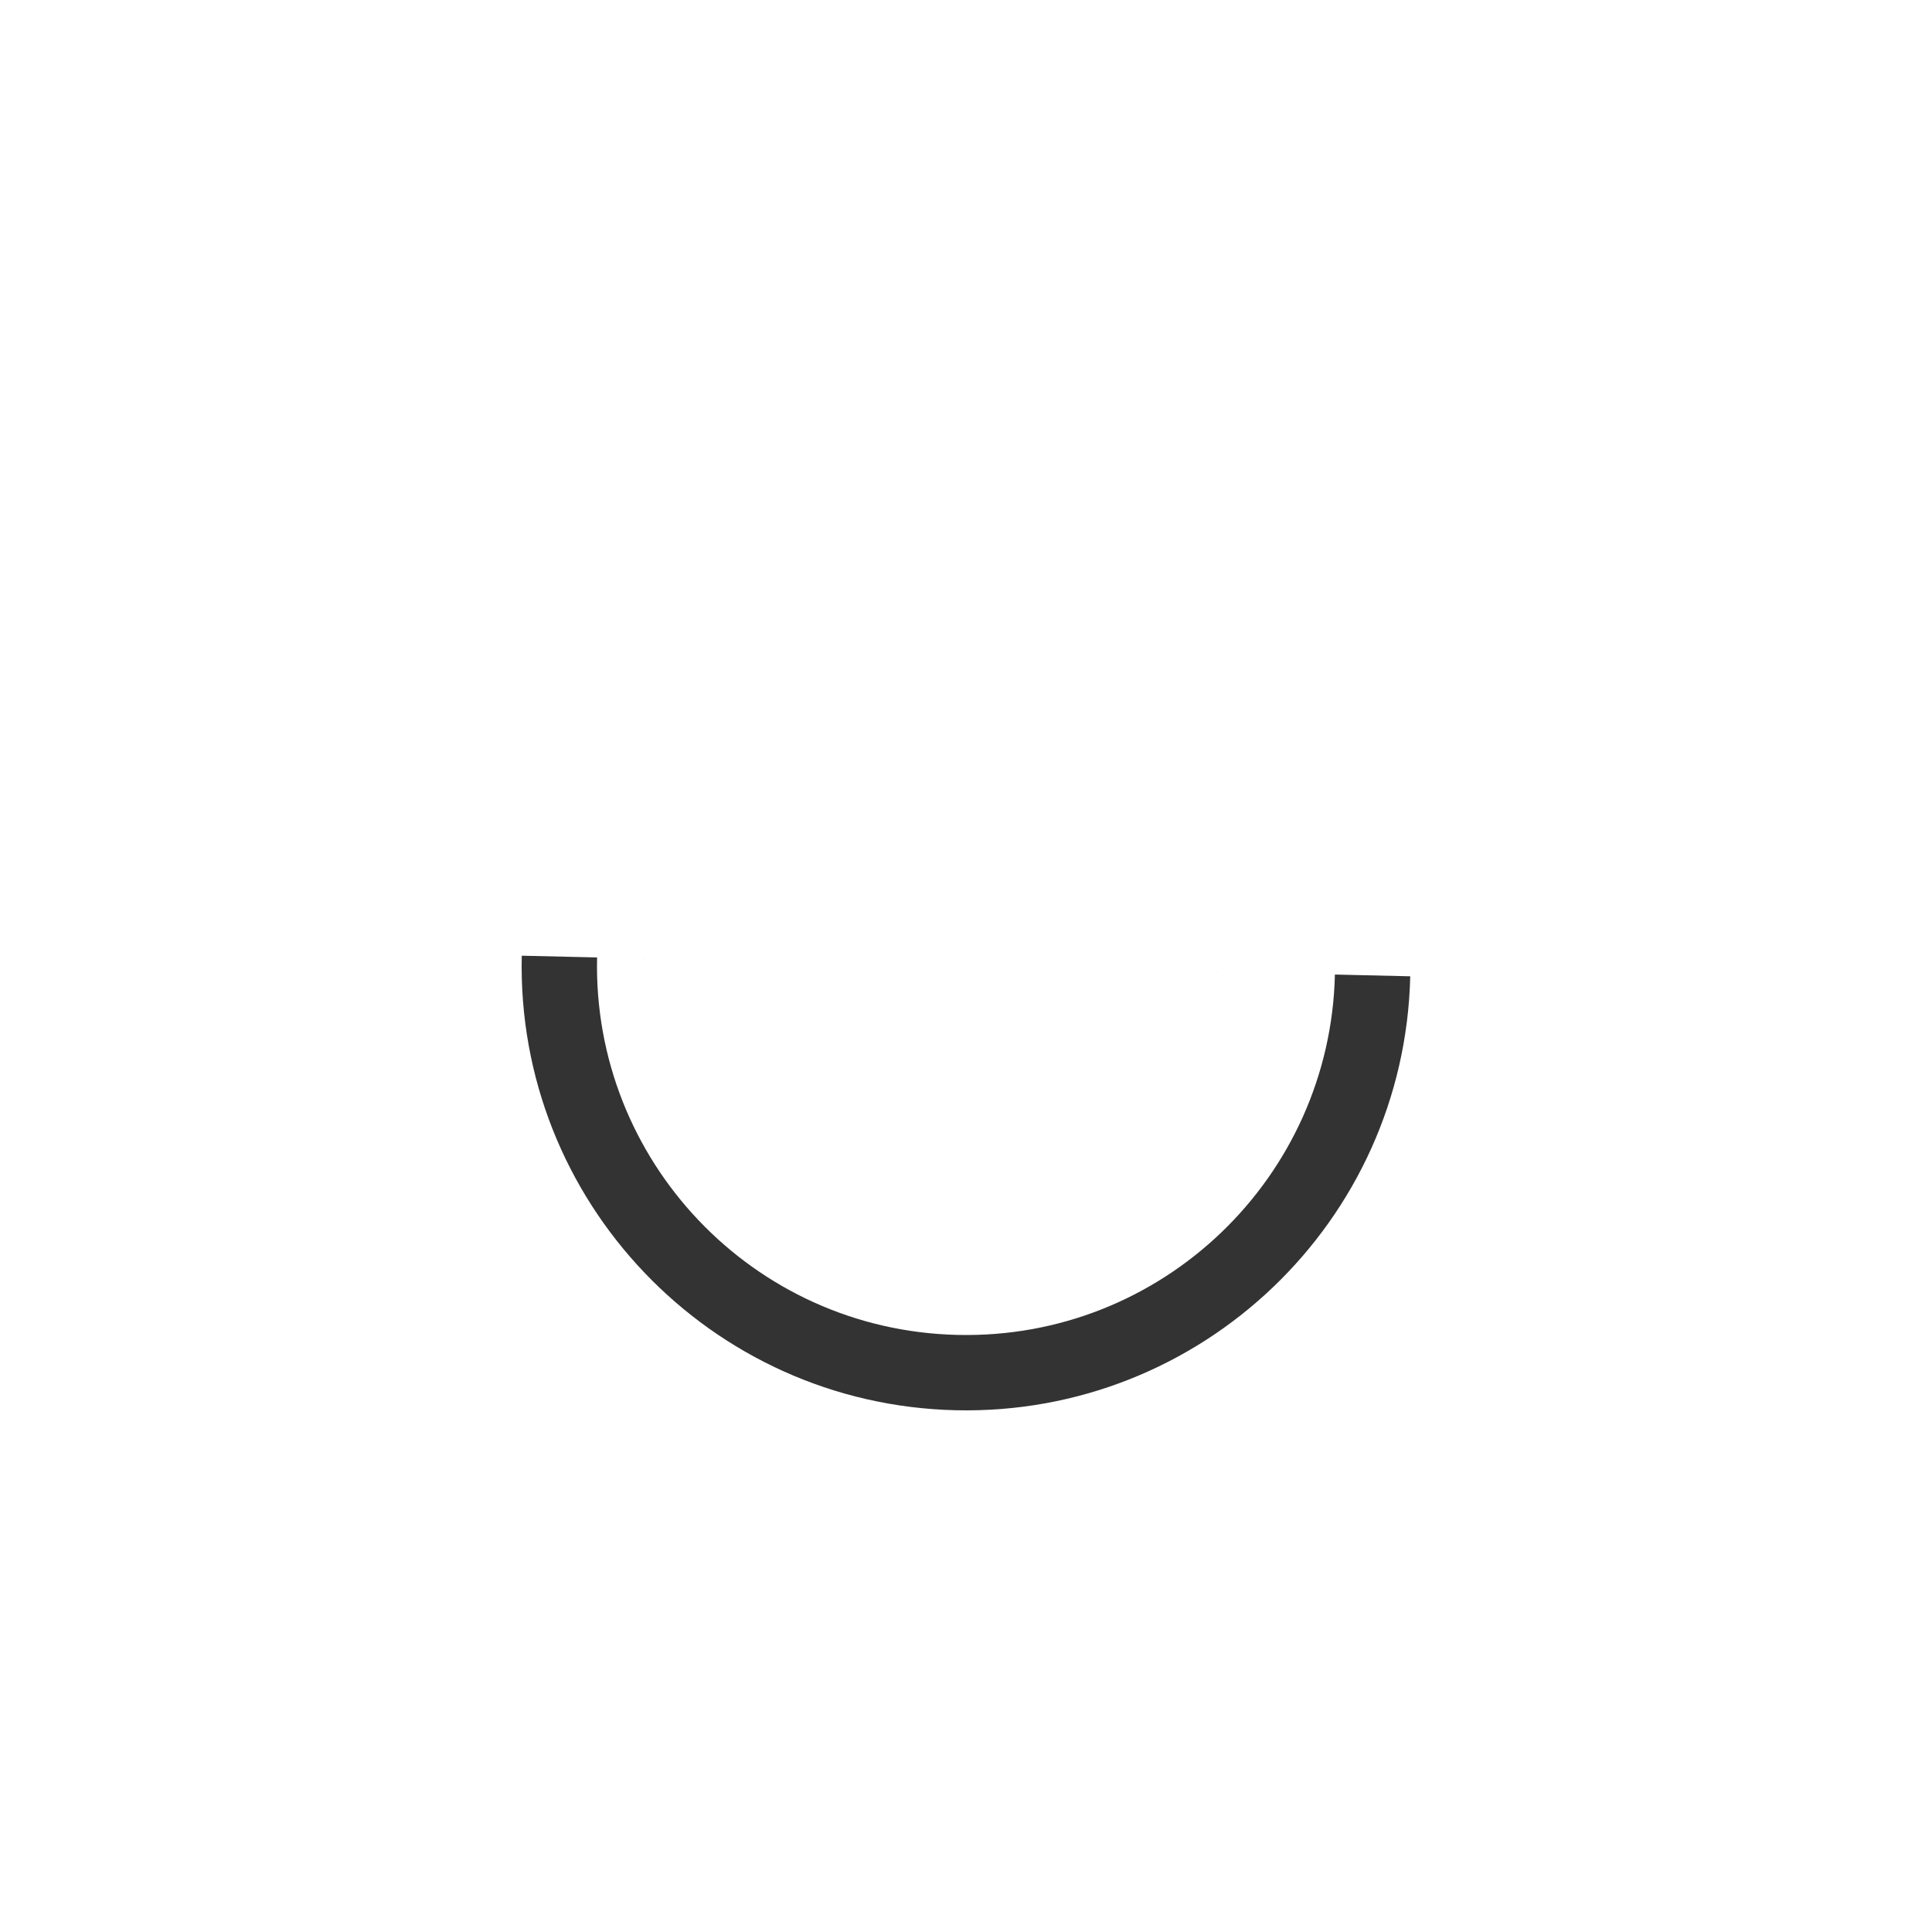
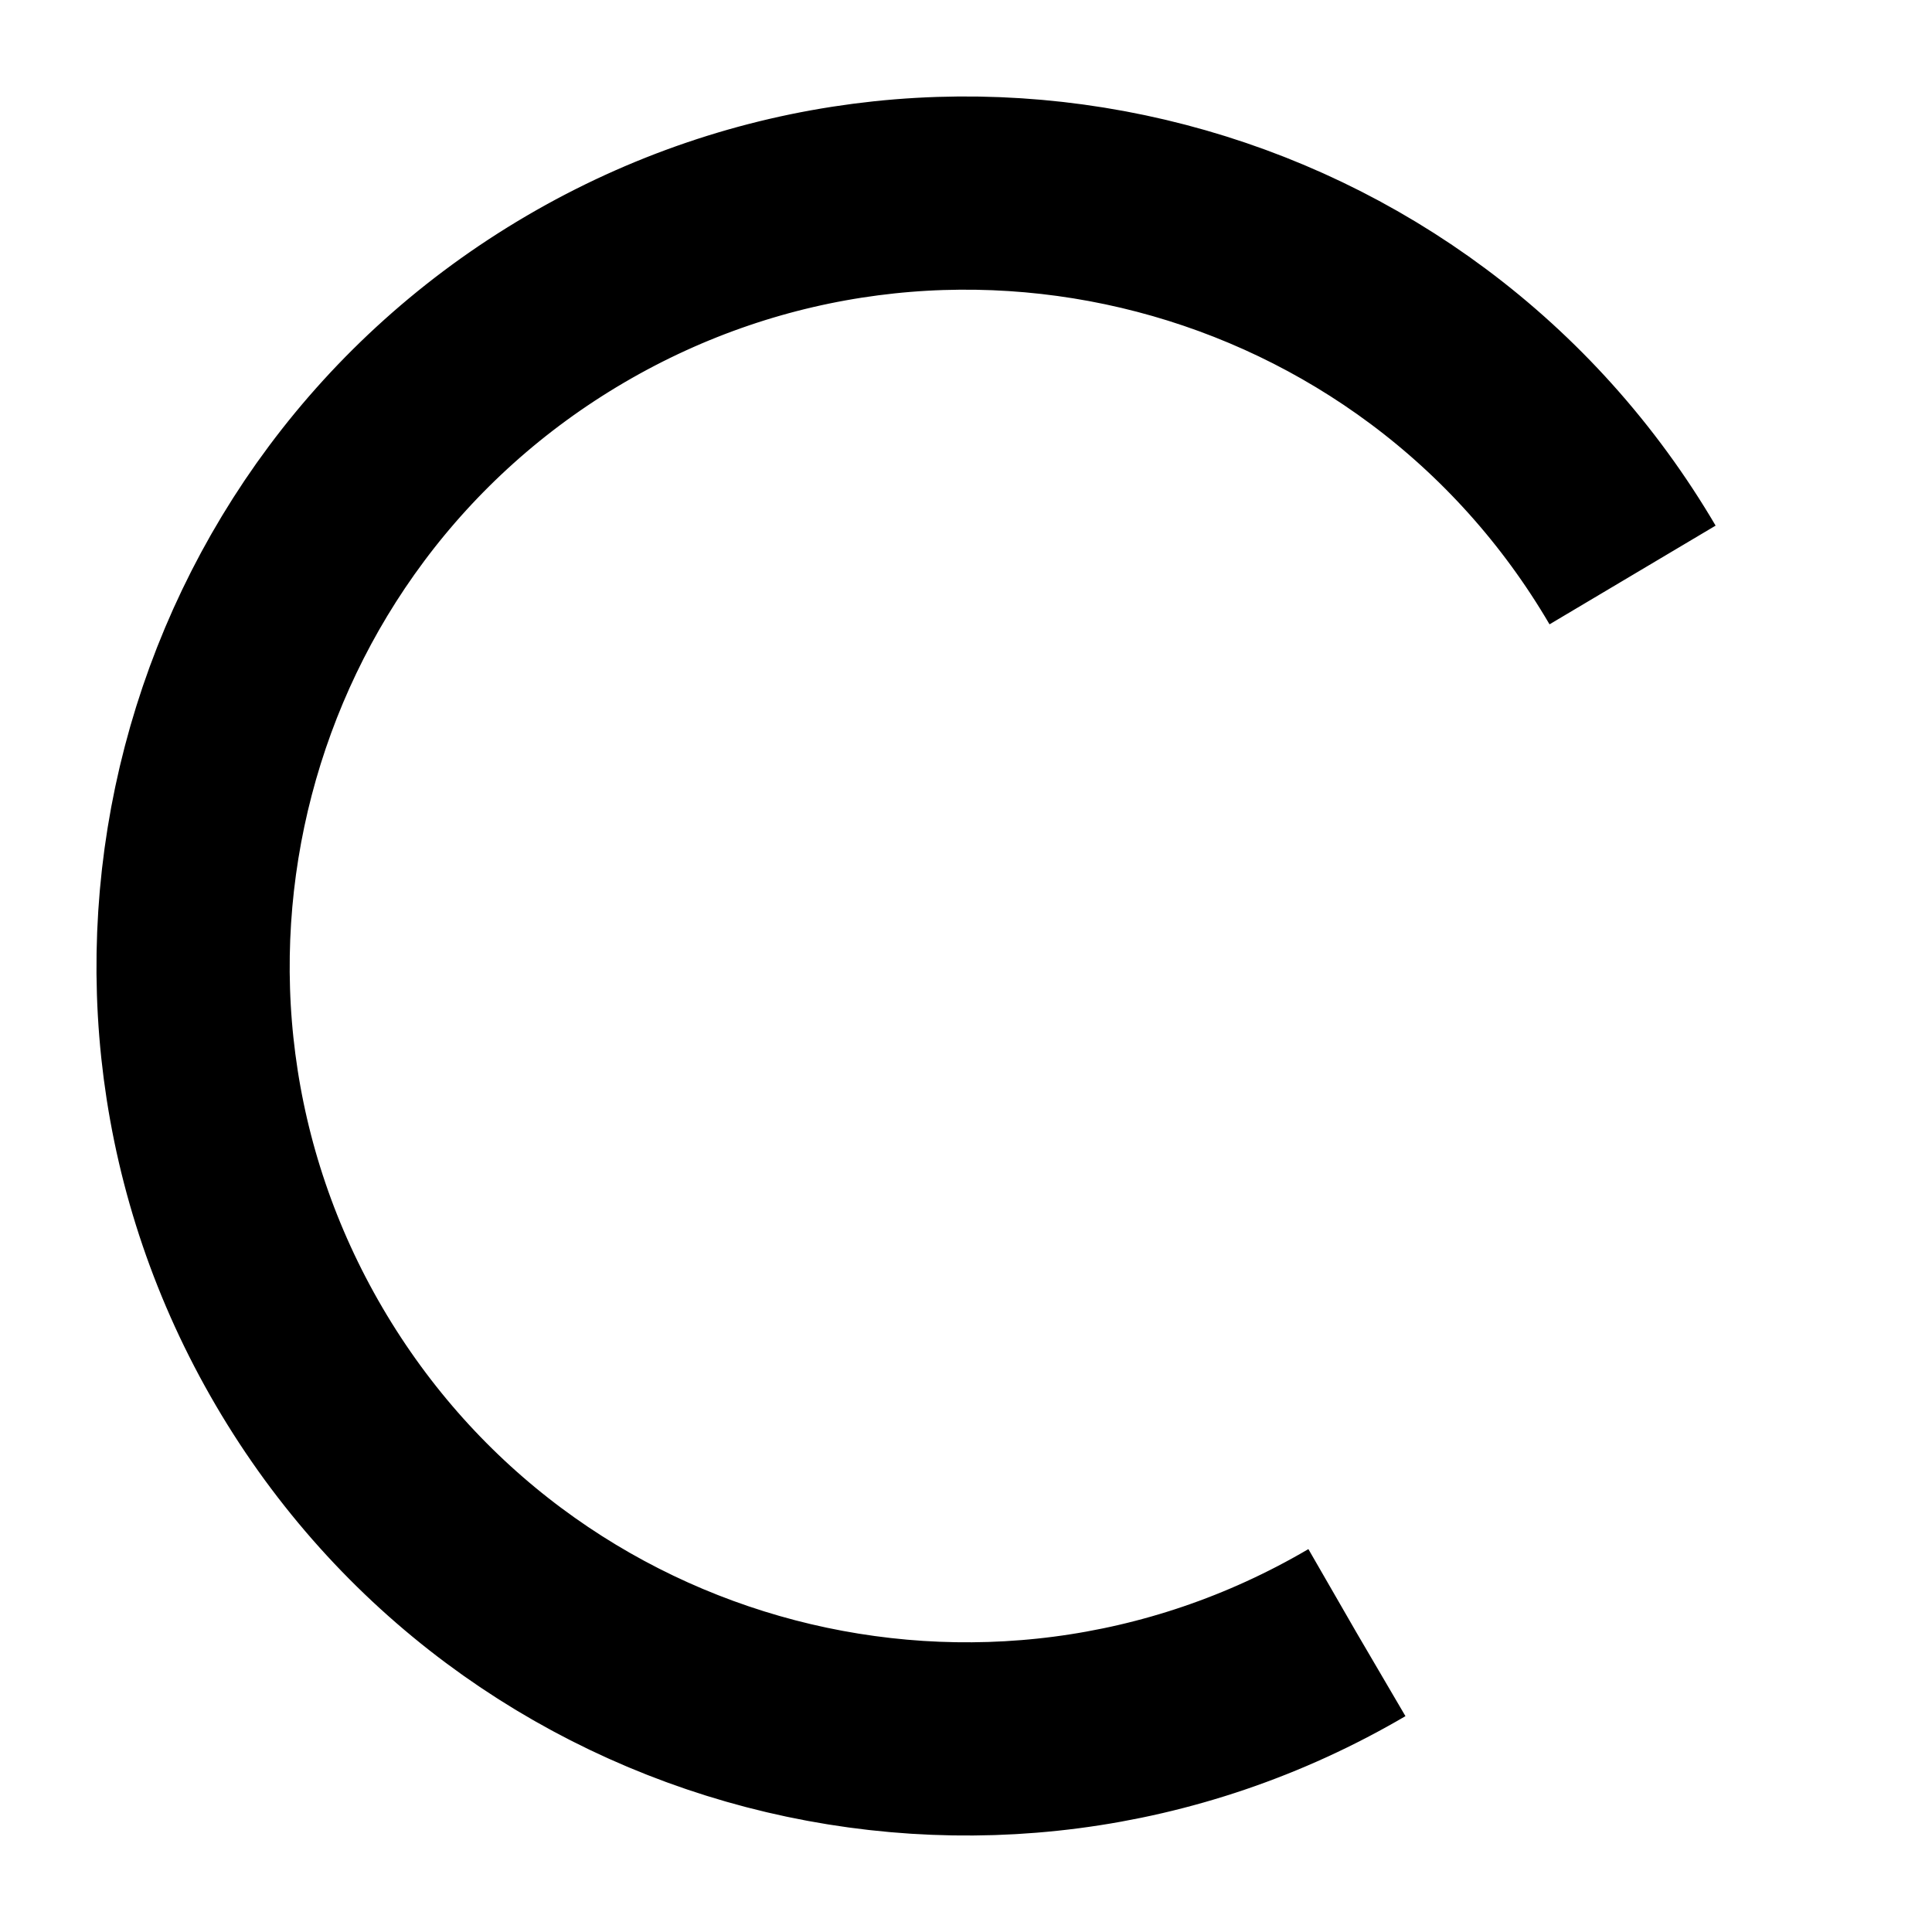
- <svg xmlns="http://www.w3.org/2000/svg" version="1.1" id="L9" x="0px" y="0px" viewBox="0 0 100 100" enable-background="new 0 0 0 0" xml:space="preserve" width="30px" height="30px">
-   <path fill="#333" d="M73,50c0-12.7-10.3-23-23-23S27,37.3,27,50 M30.9,50c0-10.5,8.5-19.1,19.1-19.1S69.1,39.5,69.1,50" transform="rotate(181.328 50 50)">
-     <animateTransform attributeName="transform" attributeType="XML" type="rotate" dur="1s" from="0 50 50" to="360 50 50" repeatCount="indefinite" />
-   </path>
+ <svg xmlns="http://www.w3.org/2000/svg" width="100%" height="100%" viewBox="0 0 100 100" preserveAspectRatio="xMidYMid" class="lds-rolling">
+   <circle cx="50" cy="50" fill="none" stroke="#000000" stroke-width="10" r="40" stroke-dasharray="188.496 64.832" transform="rotate(59.6376 50 50)">
+     <animateTransform attributeName="transform" type="rotate" calcMode="linear" values="0 50 50;360 50 50" keyTimes="0;1" dur="1s" begin="0s" repeatCount="indefinite" />
+   </circle>
</svg>
